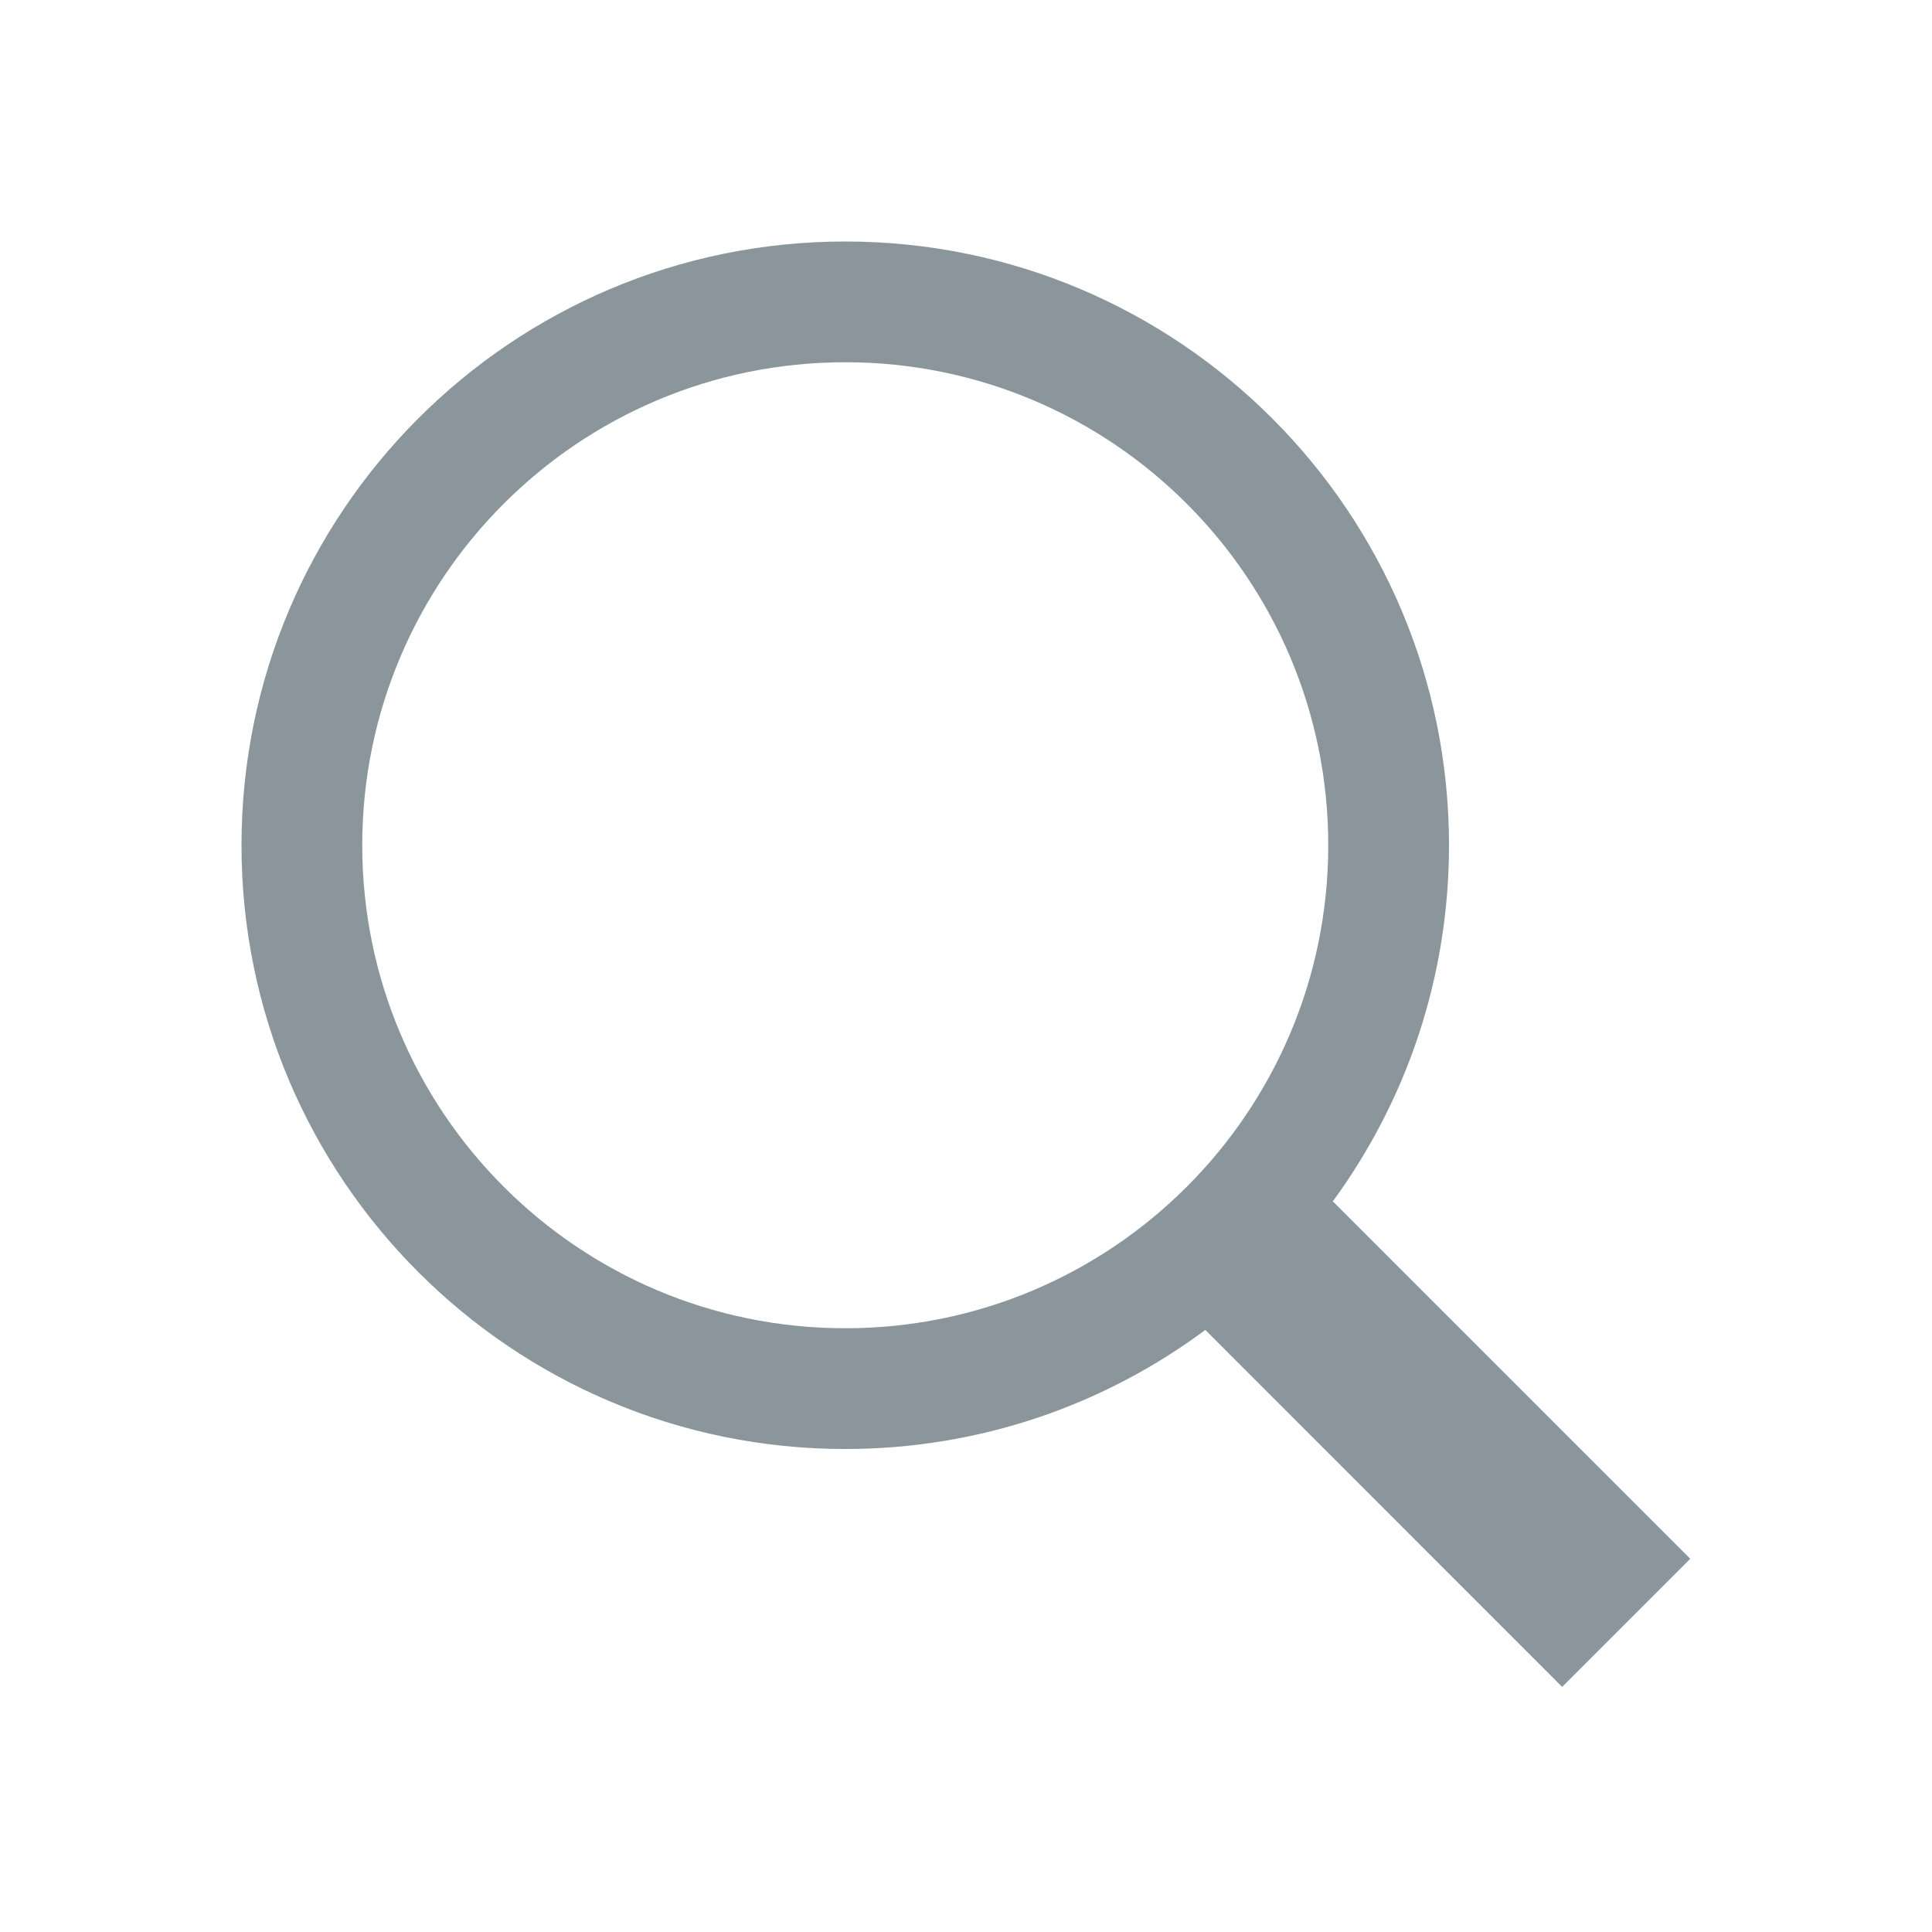
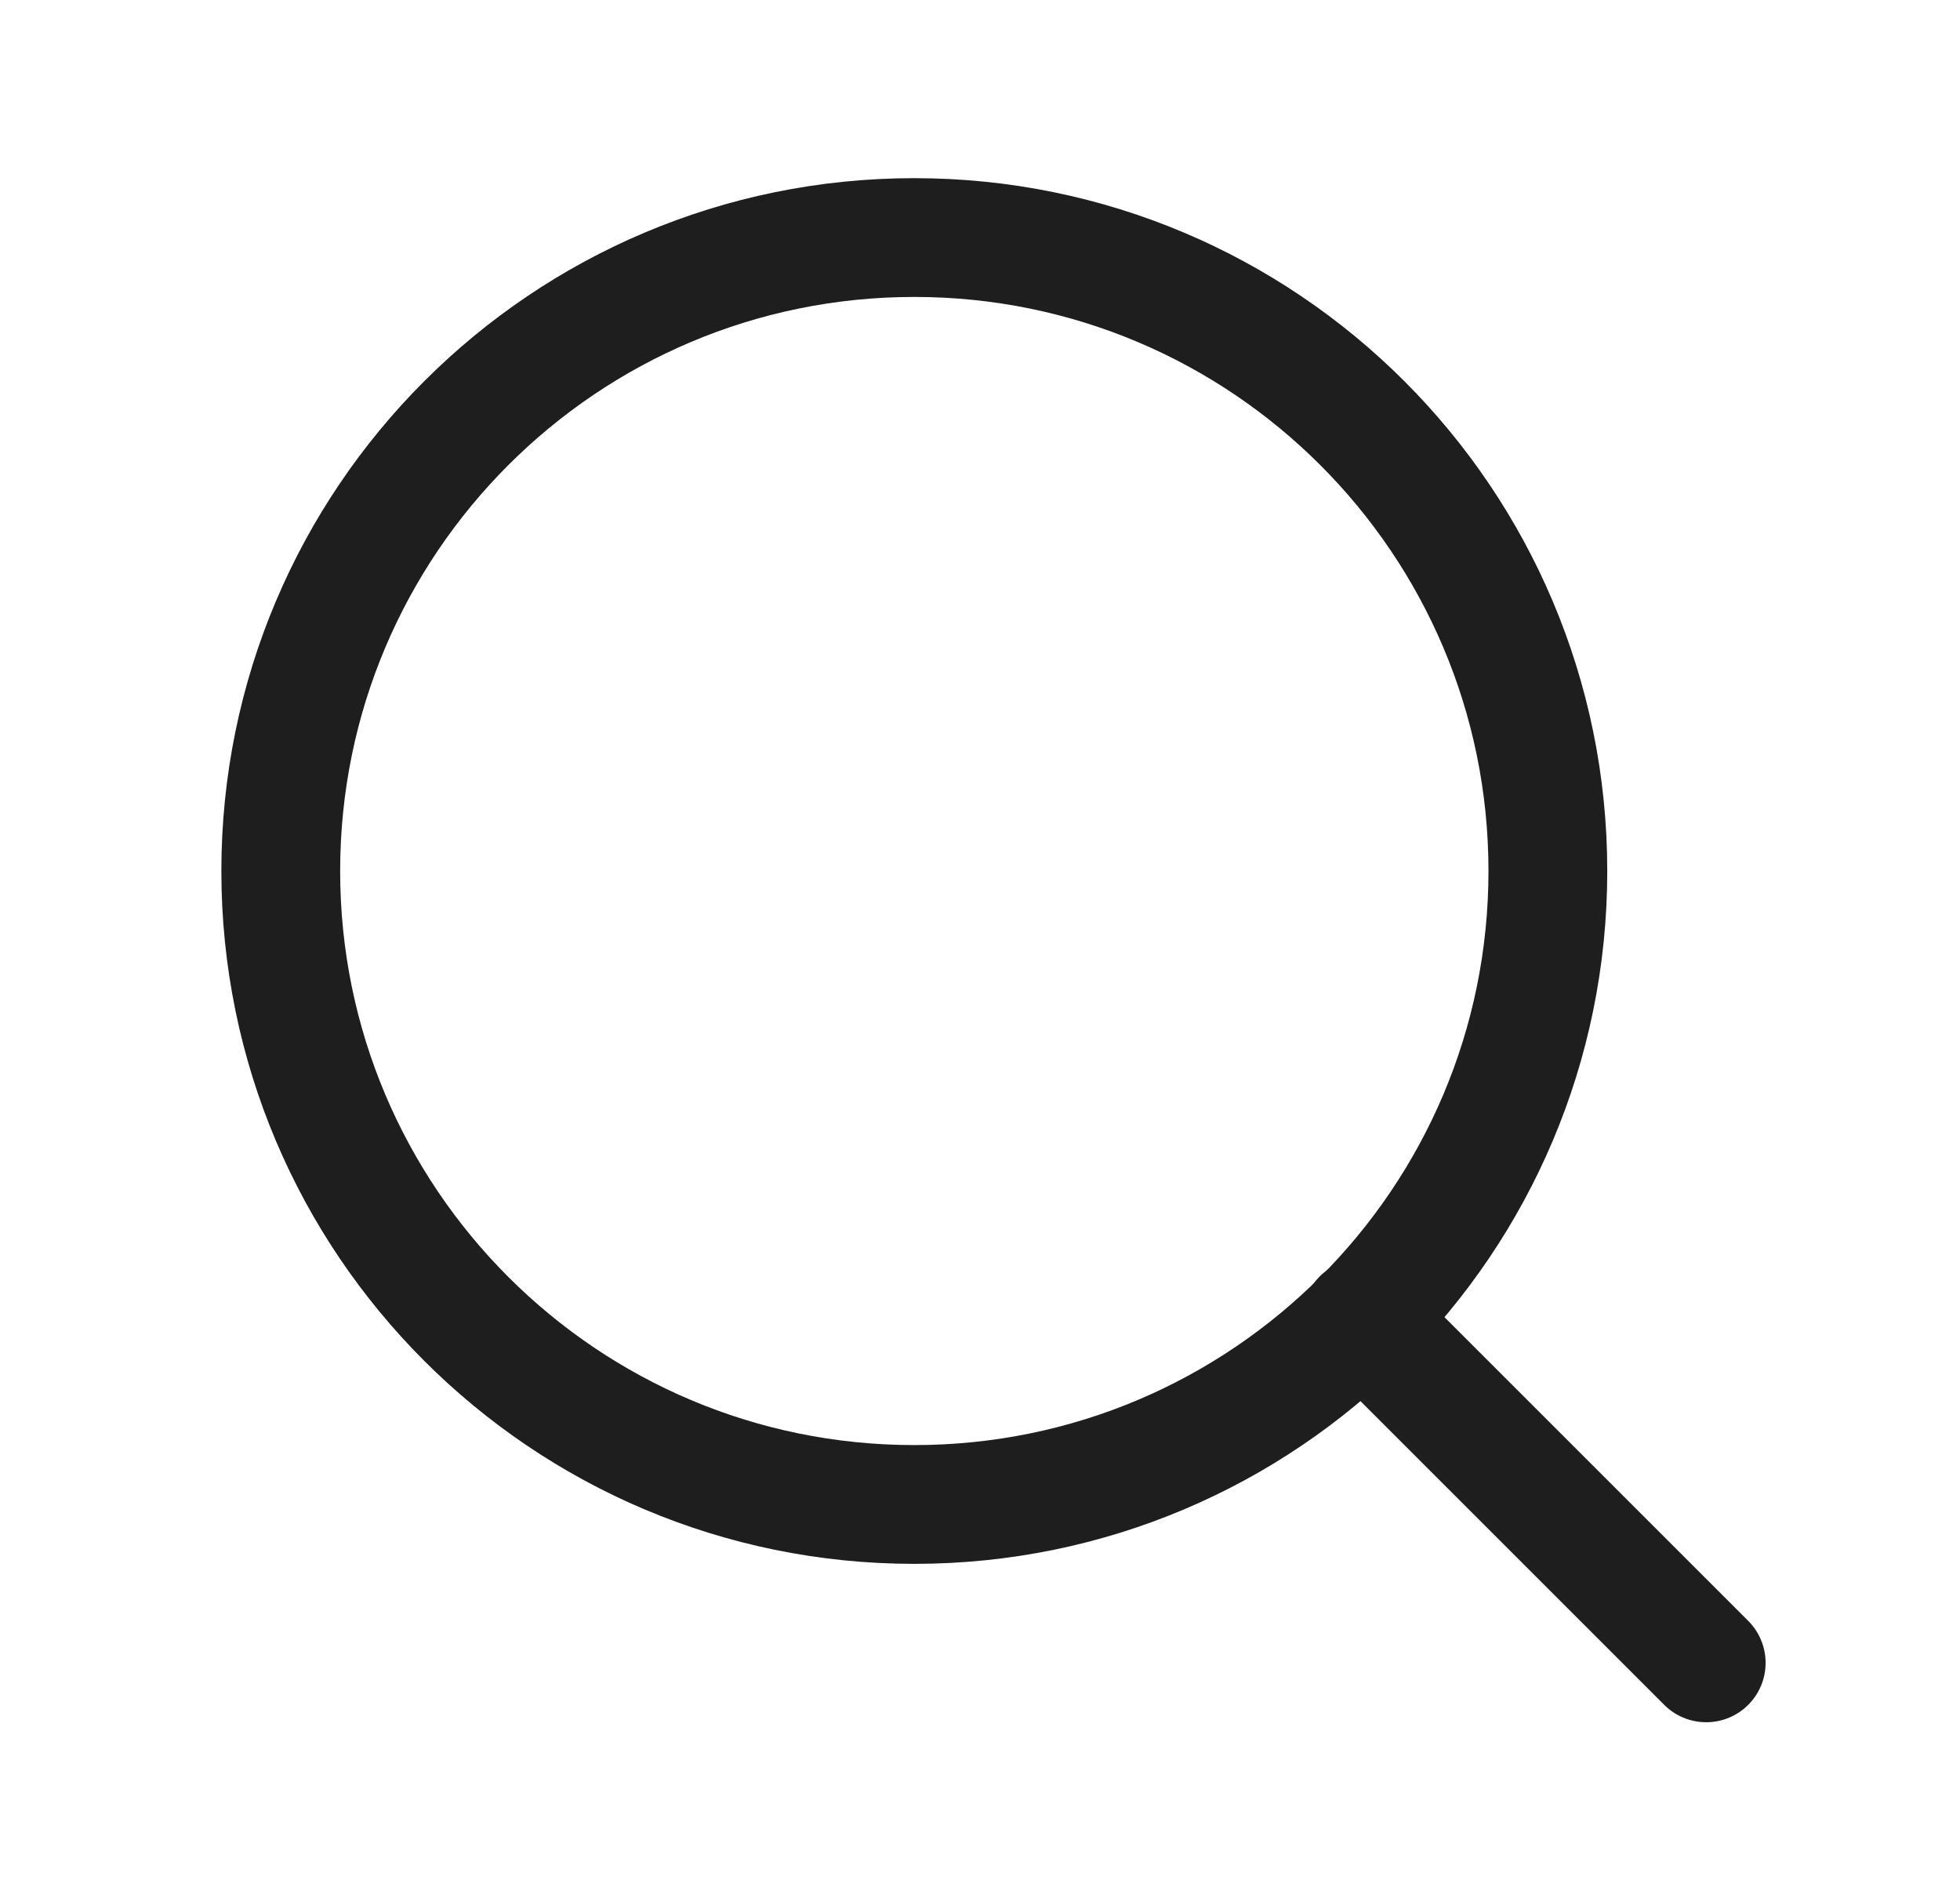
- <svg xmlns="http://www.w3.org/2000/svg" width="16" height="16" viewBox="0 0 16 16">
-   <path fill="#7F8B91" fill-opacity=".9" fill-rule="evenodd" d="M11.038,9.949 L13.998,12.909 L12.937,13.97 L9.982,11.014 C9.149,11.633 8.117,12 7,12 C4.239,12 2,9.761 2,7 C2,4.239 4.239,2 7,2 C9.761,2 12,4.239 12,7 C12,8.103 11.643,9.122 11.038,9.949 Z M7,11 C9.209,11 11,9.209 11,7 C11,4.791 9.209,3 7,3 C4.791,3 3,4.791 3,7 C3,9.209 4.791,11 7,11 Z" />
+ <svg xmlns="http://www.w3.org/2000/svg" width="33" height="32" viewBox="0 0 33 32" fill="none">
+   <path d="M15.394 25.333C21.285 25.333 26.061 20.558 26.061 14.667C26.061 8.776 21.285 4 15.394 4C9.503 4 4.727 8.776 4.727 14.667C4.727 20.558 9.503 25.333 15.394 25.333Z" stroke="#1E1E1E" stroke-width="2" stroke-linecap="round" stroke-linejoin="round" />
+   <path d="M28.727 28L22.927 22.2" stroke="#1E1E1E" stroke-width="2" stroke-linecap="round" stroke-linejoin="round" />
</svg>
